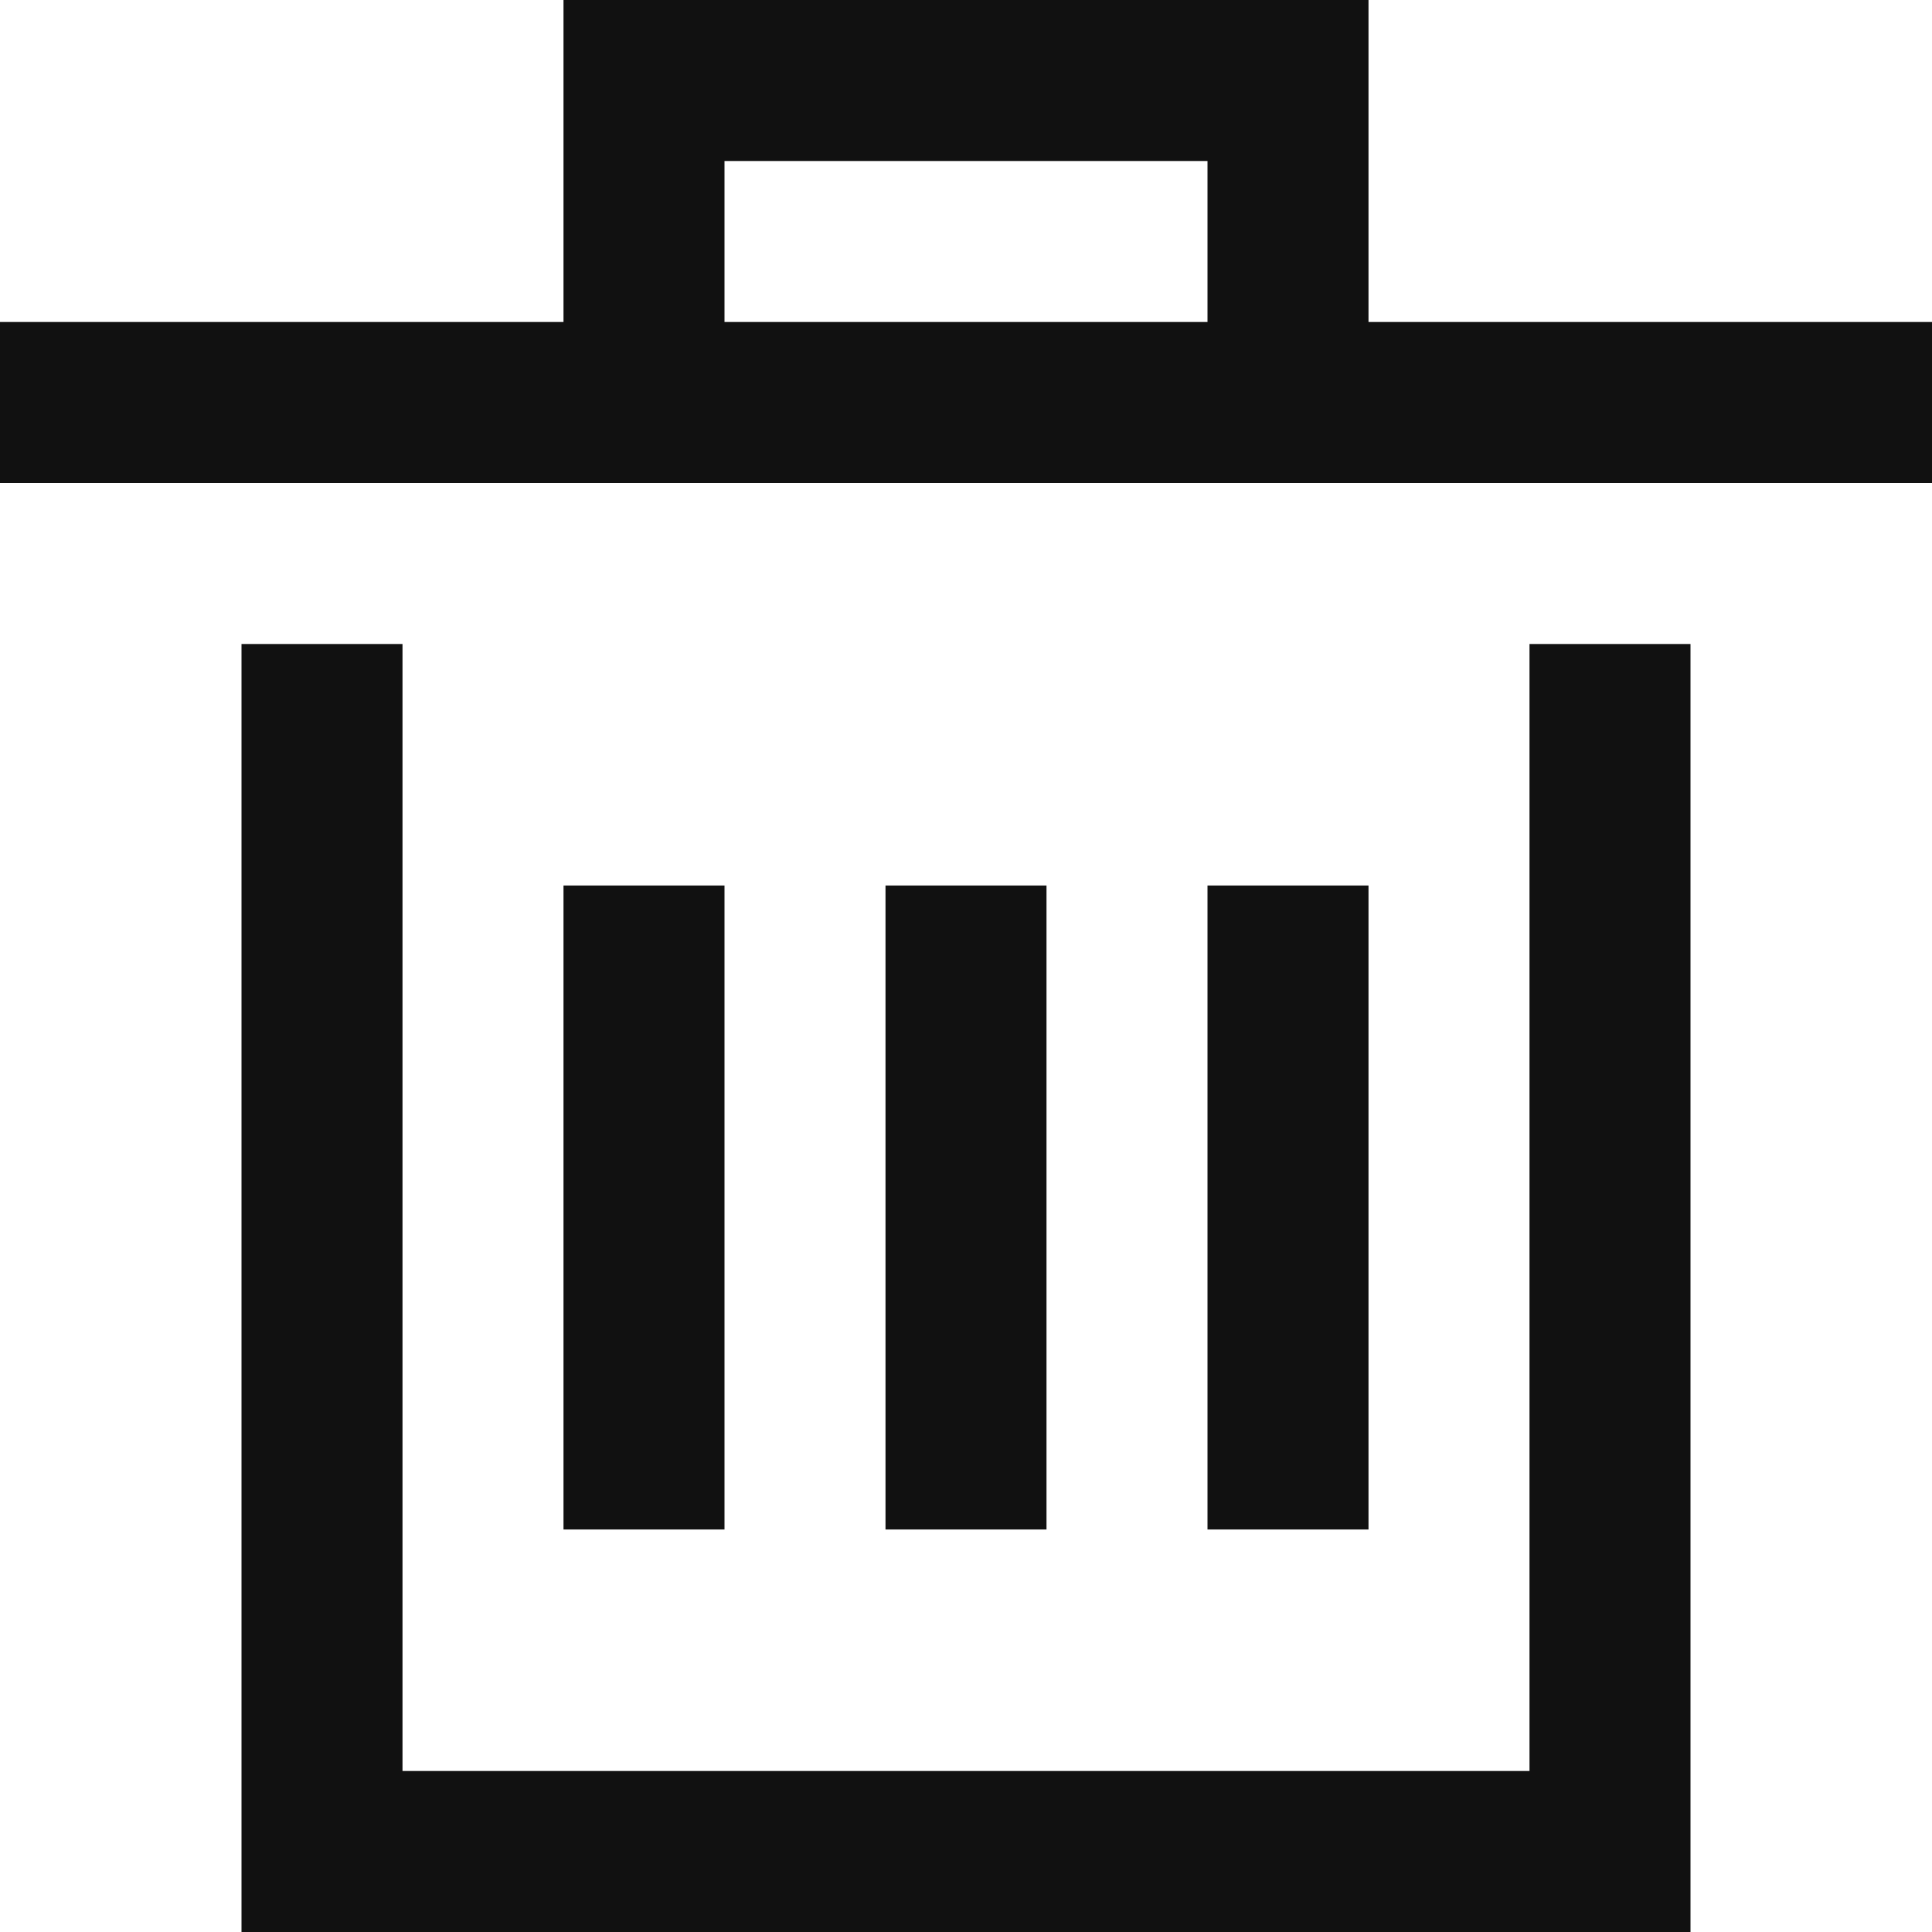
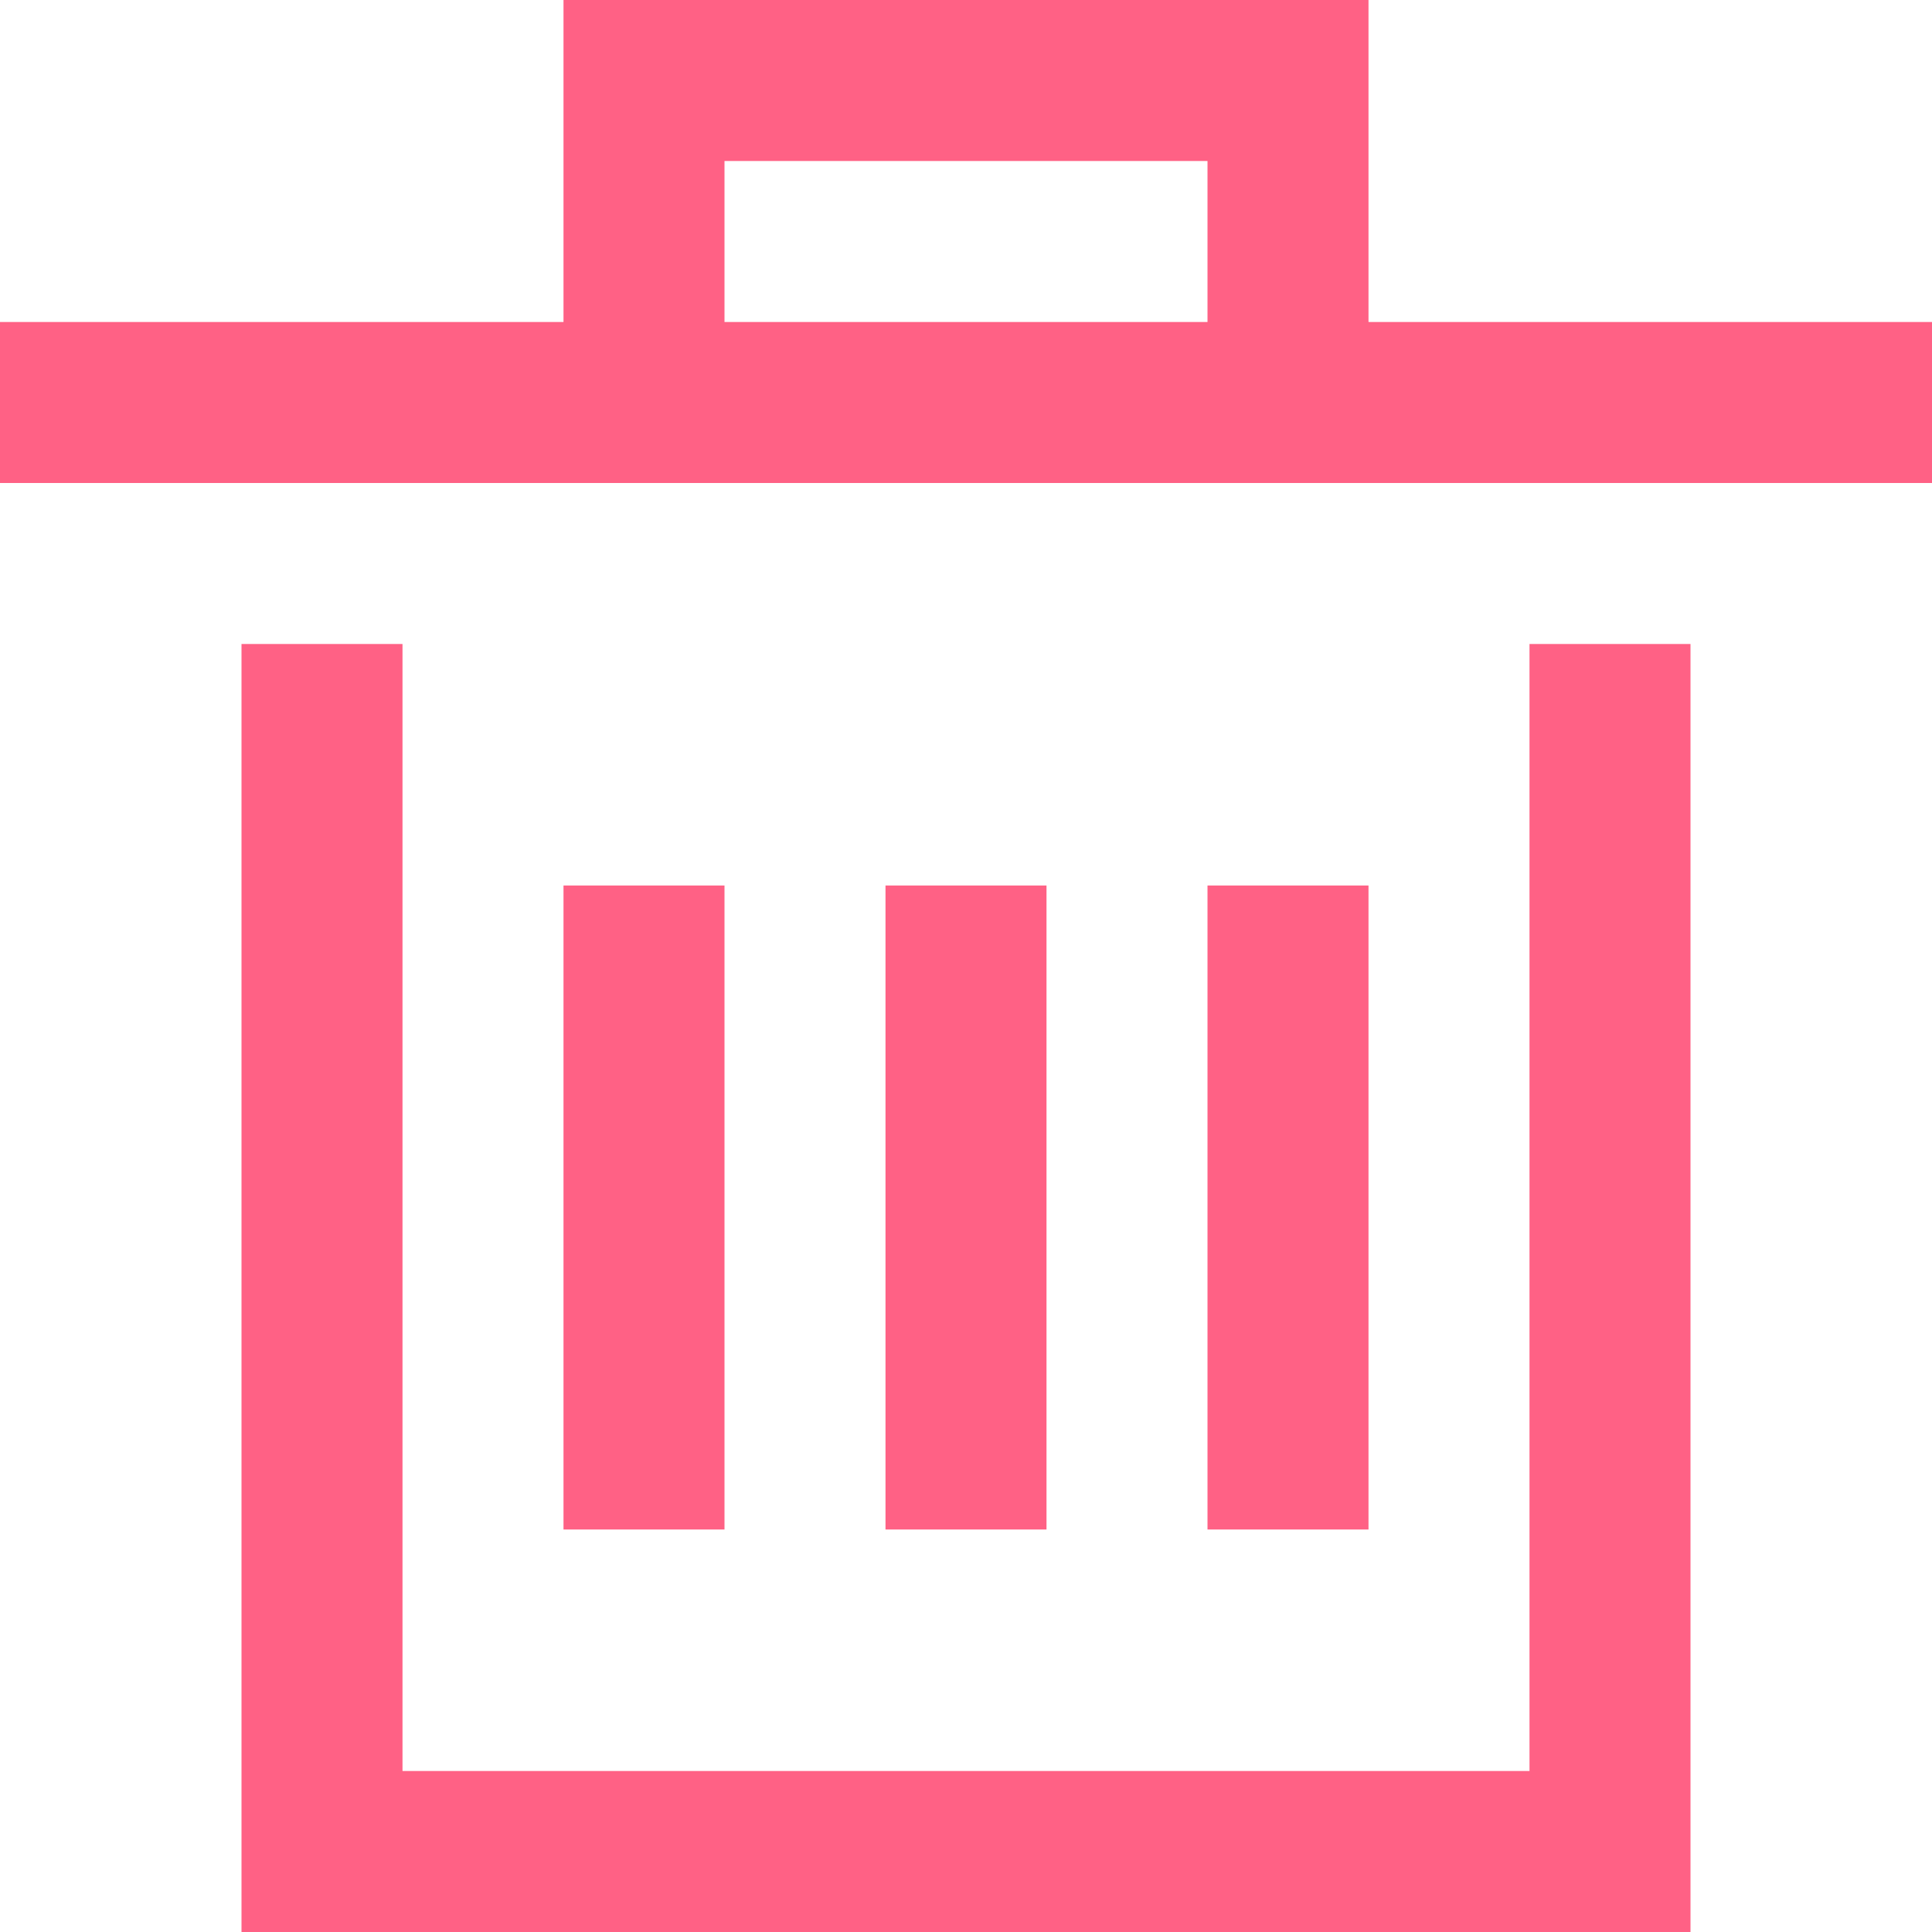
- <svg xmlns="http://www.w3.org/2000/svg" width="24" height="24" viewBox="0 0 24 24">
-   <g class="nc-icon-wrapper" stroke-linecap="square" stroke-linejoin="miter" stroke-width="2" fill="#111111" stroke="#111111">
-     <polyline fill="none" stroke="#111111" stroke-miterlimit="10" points="20,9 20,23 4,23 4,9 " />
-     <line fill="none" stroke="#111111" stroke-miterlimit="10" x1="1" y1="5" x2="23" y2="5" />
-     <line data-color="color-2" fill="none" stroke-miterlimit="10" x1="12" y1="12" x2="12" y2="18" />
-     <line data-color="color-2" fill="none" stroke-miterlimit="10" x1="8" y1="12" x2="8" y2="18" />
-     <line data-color="color-2" fill="none" stroke-miterlimit="10" x1="16" y1="12" x2="16" y2="18" />
-     <polyline fill="none" stroke="#111111" stroke-miterlimit="10" points="8,5 8,1 16,1 16,5 " />
+ <svg xmlns="http://www.w3.org/2000/svg" width="24px" height="24px" viewBox="0 0 24 24" version="1.1">
+   <defs />
+   <g id="Page-1" stroke="none" stroke-width="1" fill="none" fill-rule="evenodd" stroke-linecap="square">
+     <g id="trash" transform="translate(1, 1)" stroke="#FF6185" stroke-width="2">
+       <polyline id="Shape" points="19 8 19 22 3 22 3 8" />
+       <path d="M0,4 L22,4" id="Shape" />
+       <path d="M11,11 L11,17" id="Shape" />
+       <path d="M7,11 L7,17" id="Shape" />
+       <path d="M15,11 L15,17" id="Shape" />
+       <polyline id="Shape" points="7 4 7 0 15 0 15 4" />
+     </g>
  </g>
</svg>
